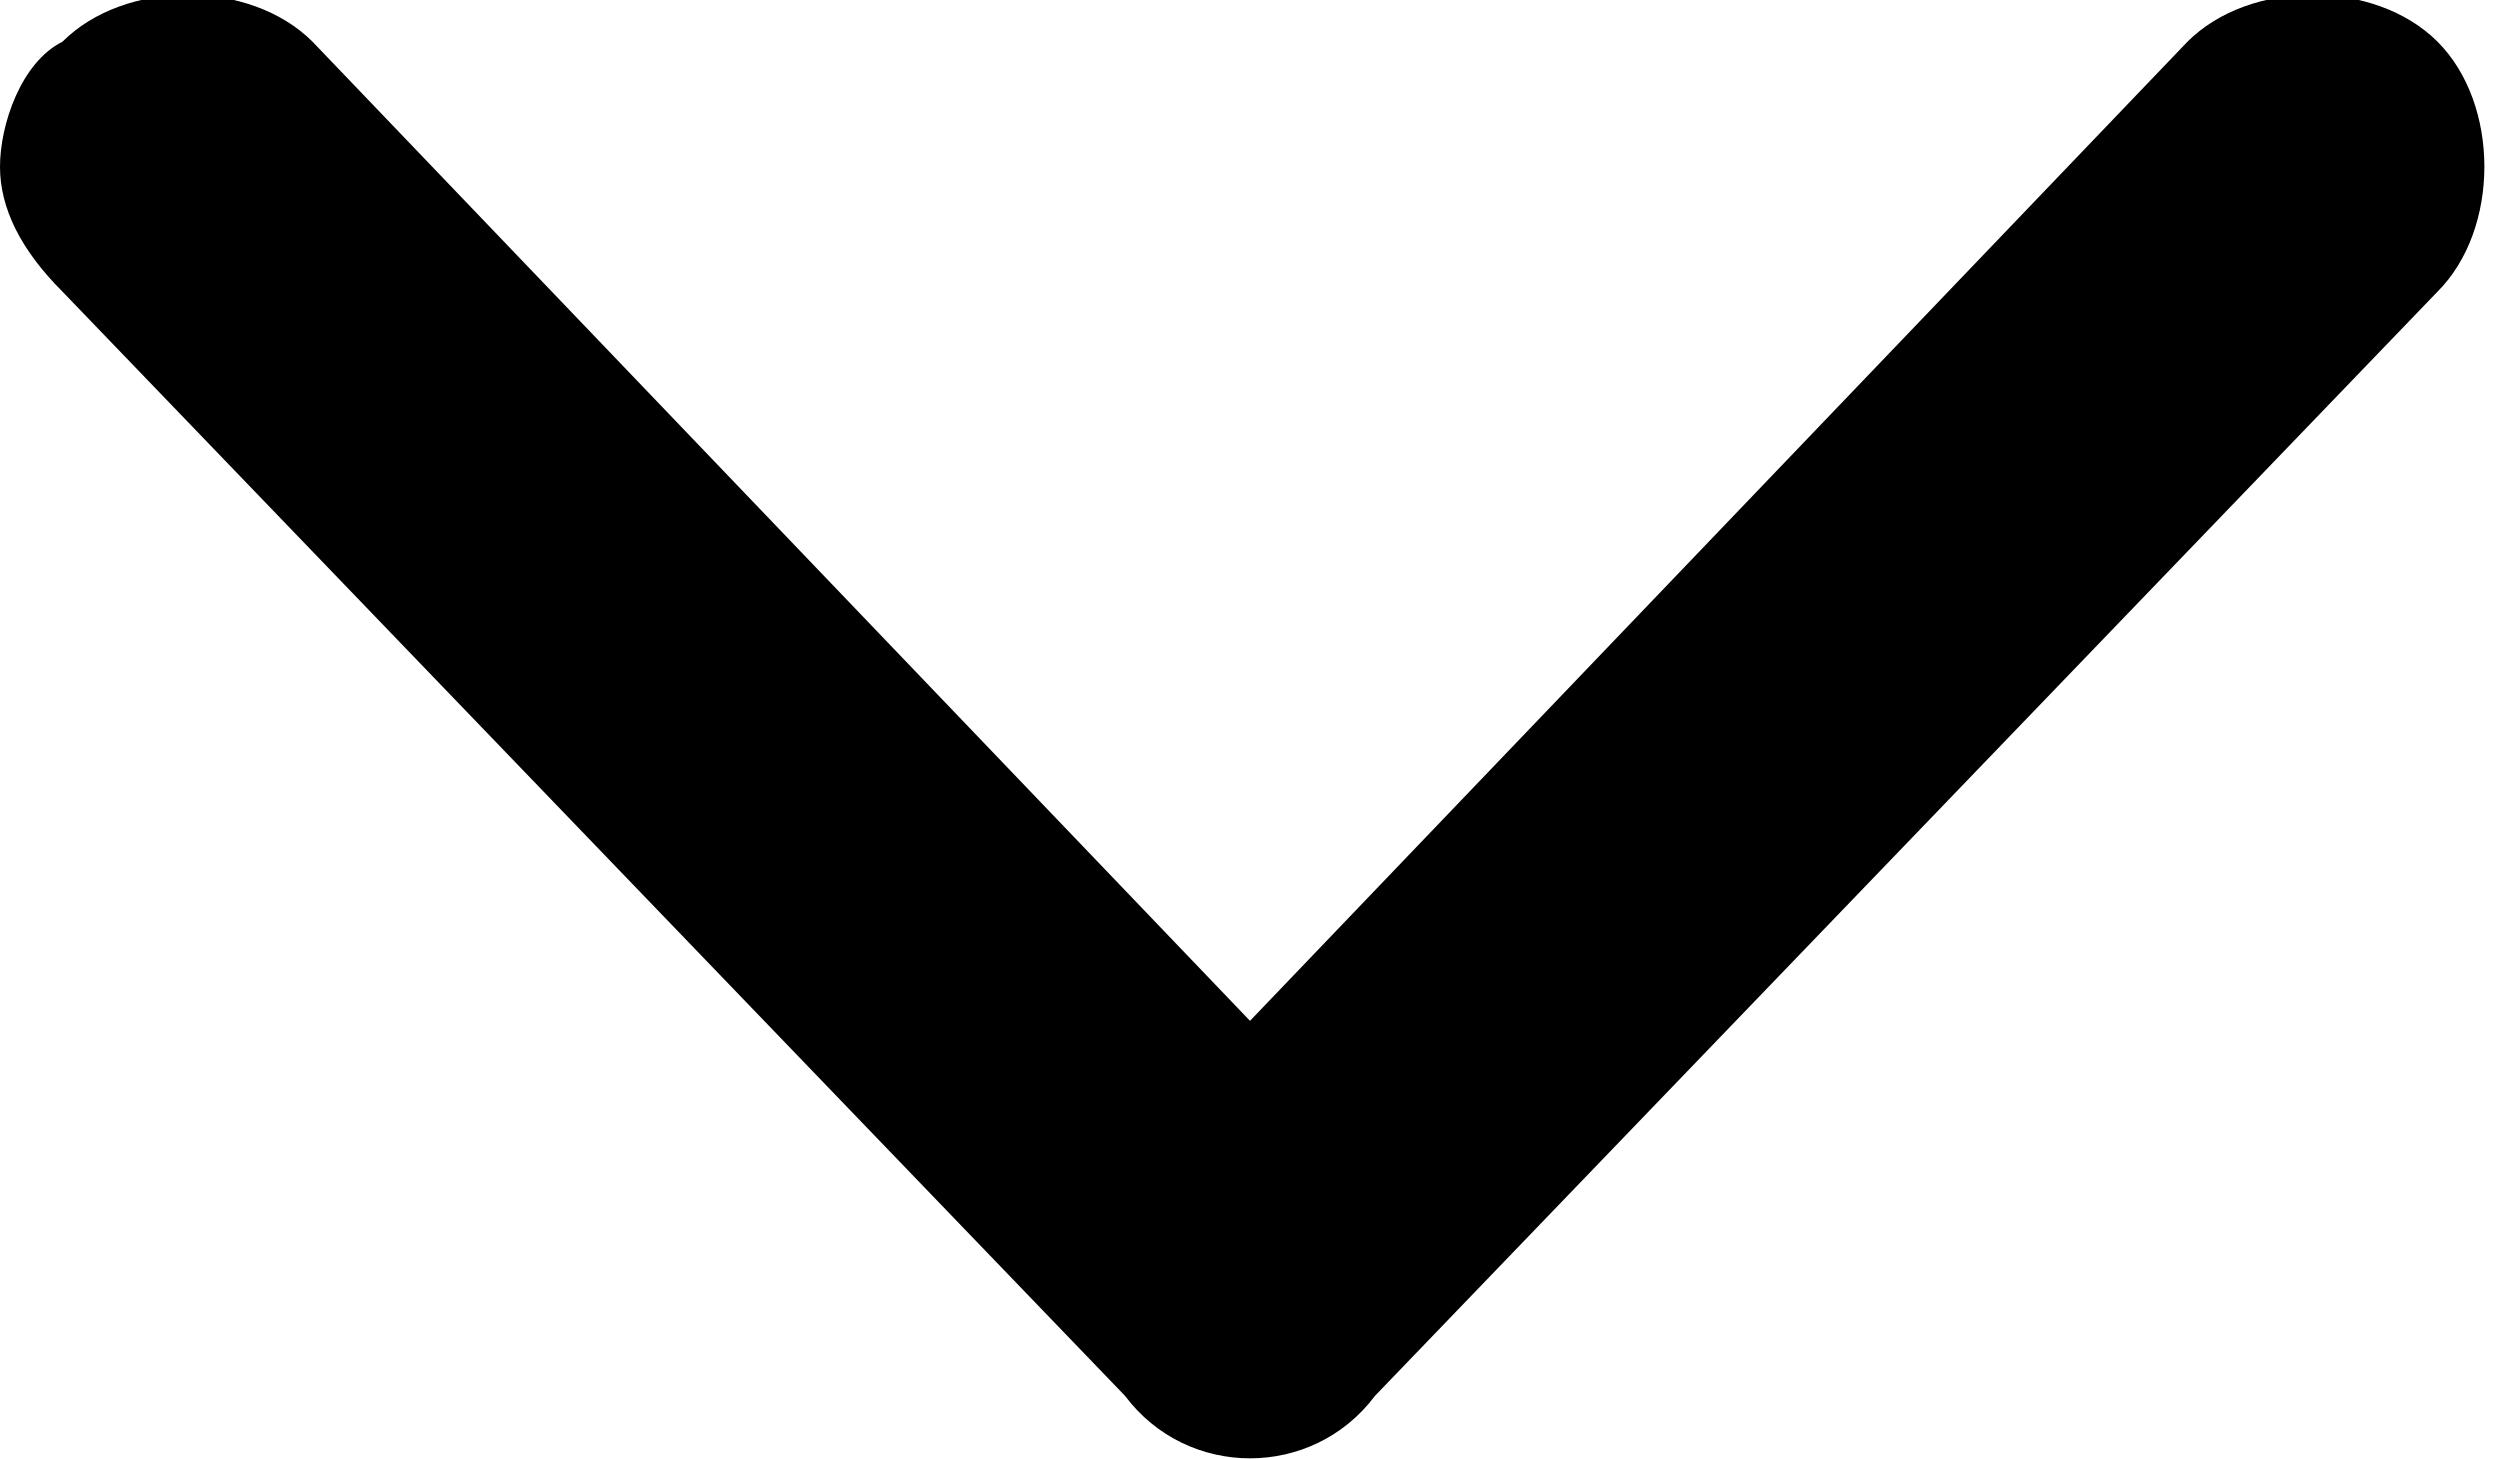
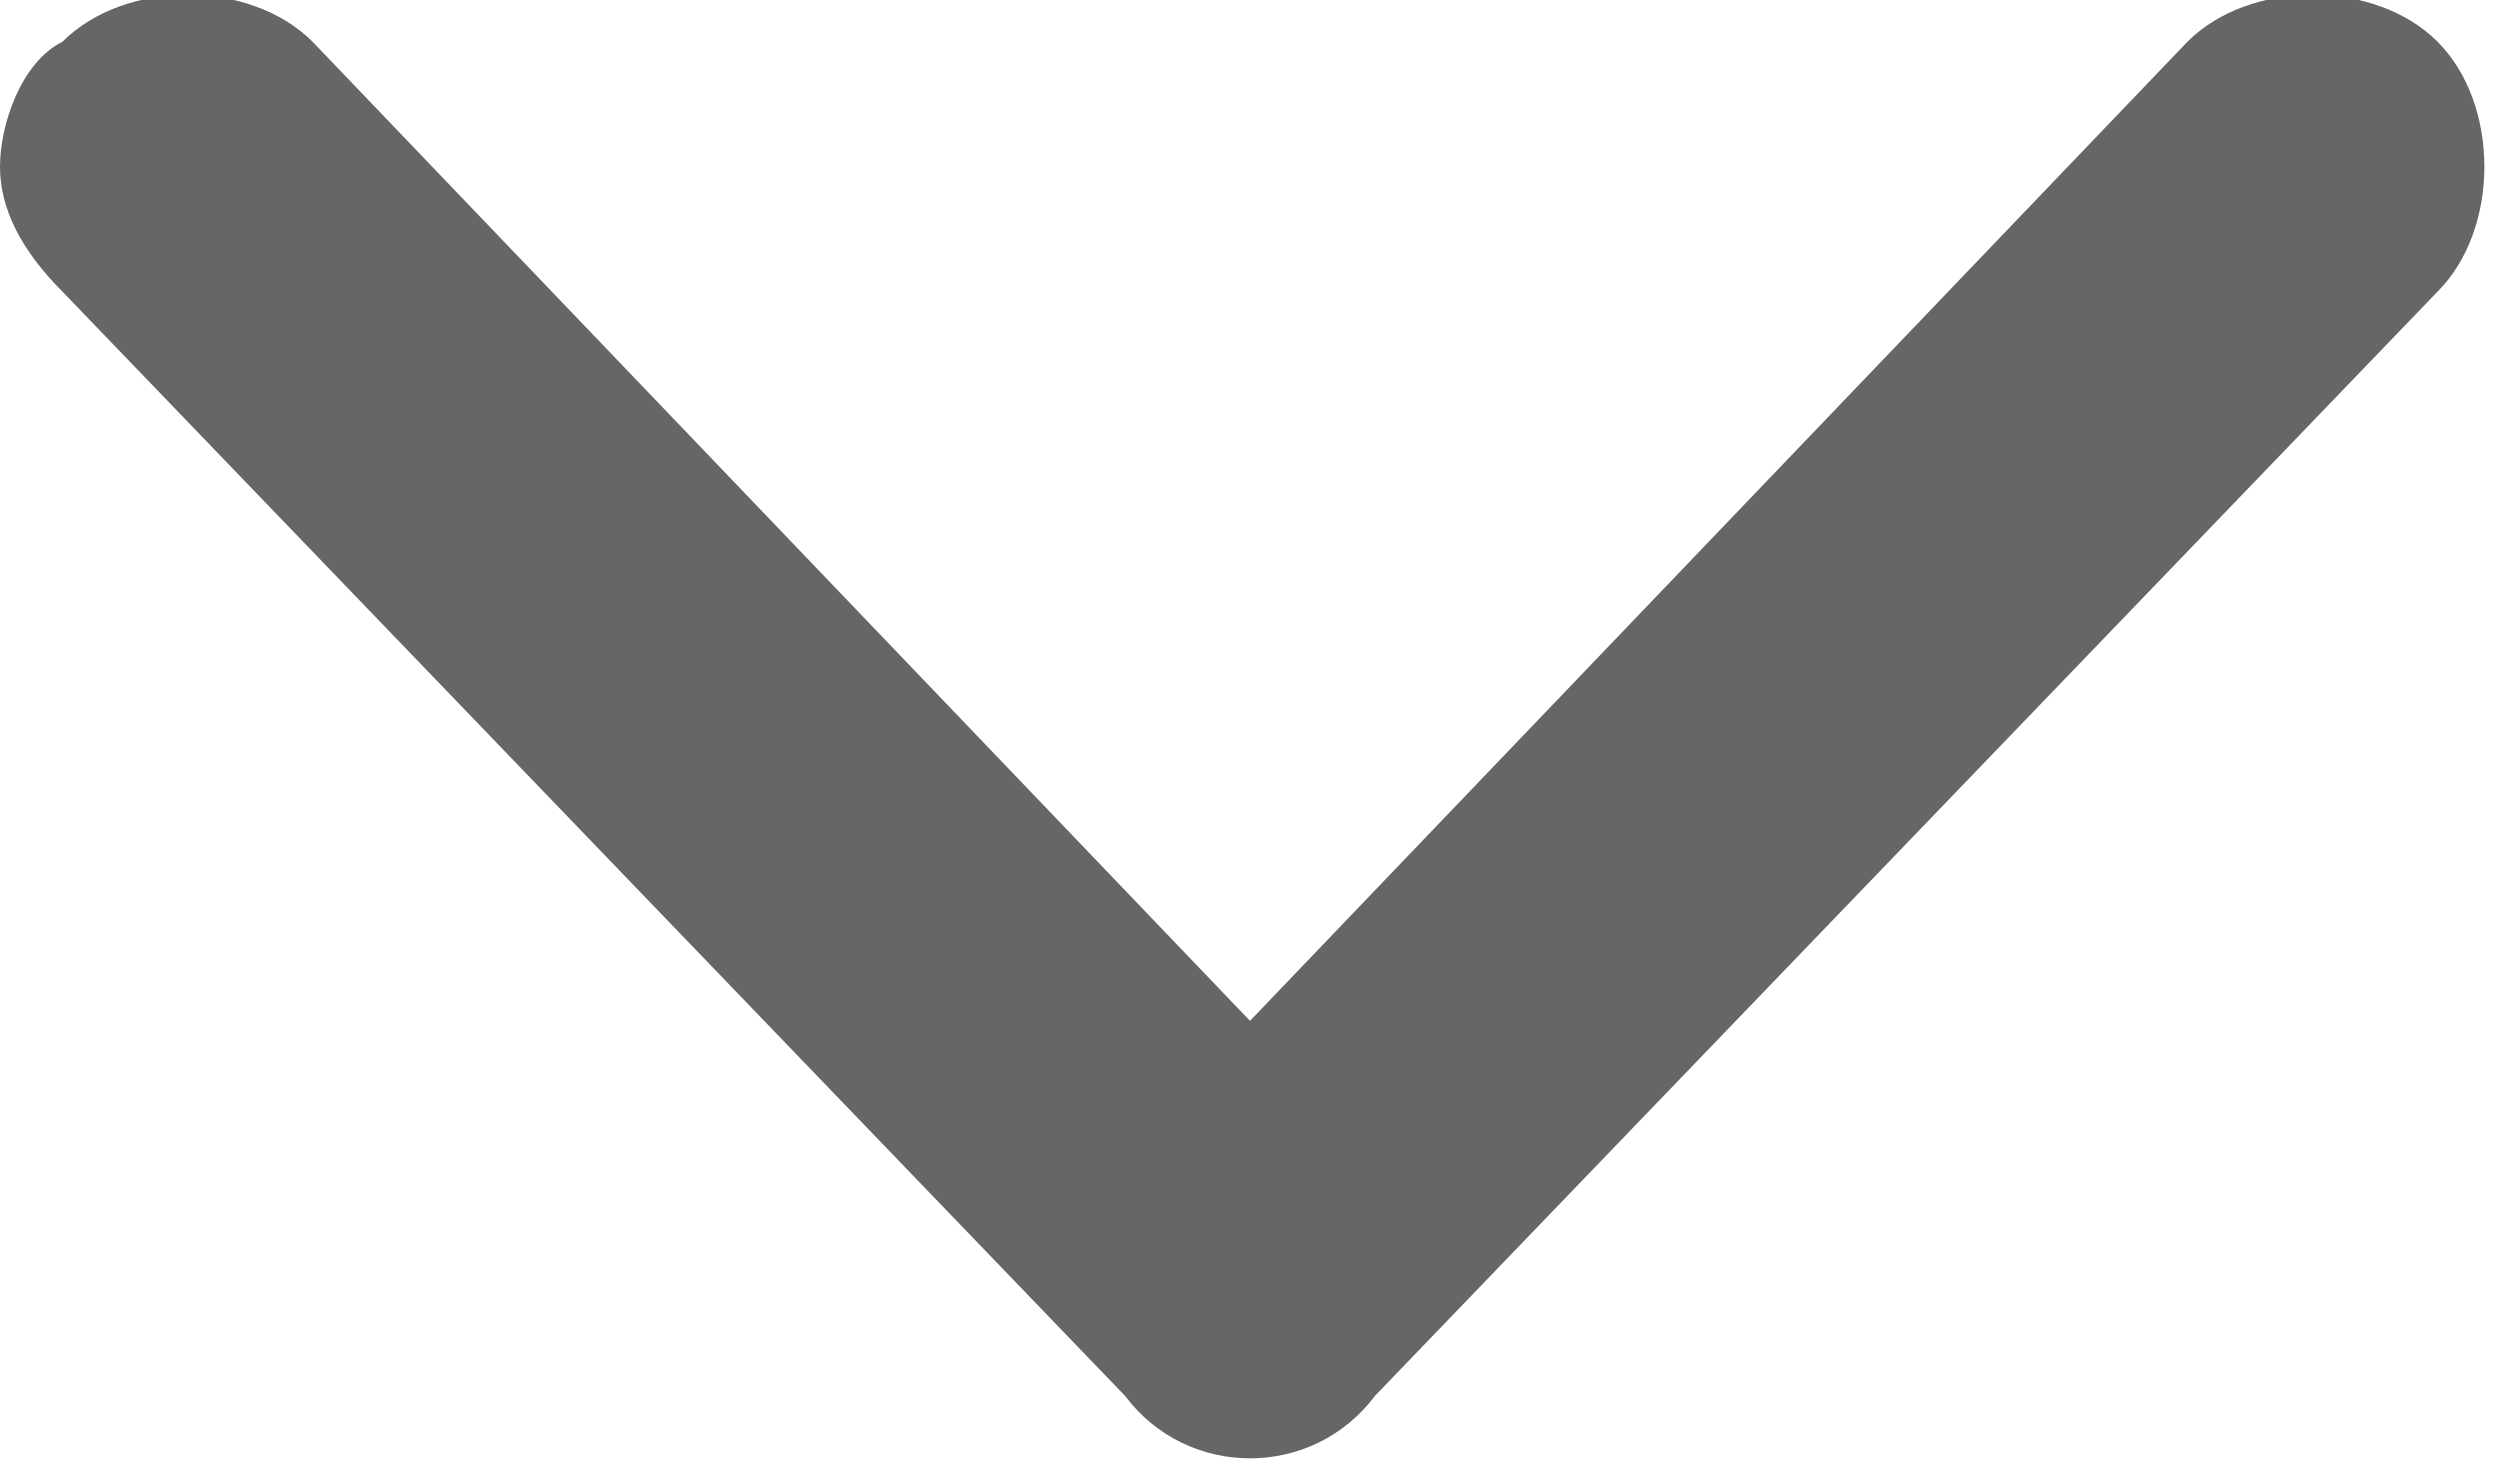
<svg xmlns="http://www.w3.org/2000/svg" width="12" height="7" viewBox="0 0 12 7" fill="none">
-   <path d="M6.6 6.7L11.7 1.4C12 1.1 12 0.5 11.7 0.2C11.4 -0.1 10.8 -0.1 10.5 0.2L6 4.9L1.5 0.2C1.2 -0.1 0.6 -0.1 0.3 0.2C0.1 0.3 0 0.6 0 0.8C0 1 0.1 1.2 0.3 1.4L5.4 6.7C5.7 7.1 6.3 7.1 6.6 6.7Z" fill="black" />
+   <path d="M6.6 6.7L11.7 1.4C12 1.1 12 0.5 11.7 0.2C11.4 -0.1 10.8 -0.1 10.5 0.2L6 4.9L1.5 0.2C1.2 -0.1 0.6 -0.1 0.3 0.2C0.1 0.3 0 0.6 0 0.8C0 1 0.1 1.2 0.3 1.4L5.4 6.7C5.7 7.1 6.3 7.1 6.6 6.7Z" fill="black" opacity="0.6" />
</svg>
